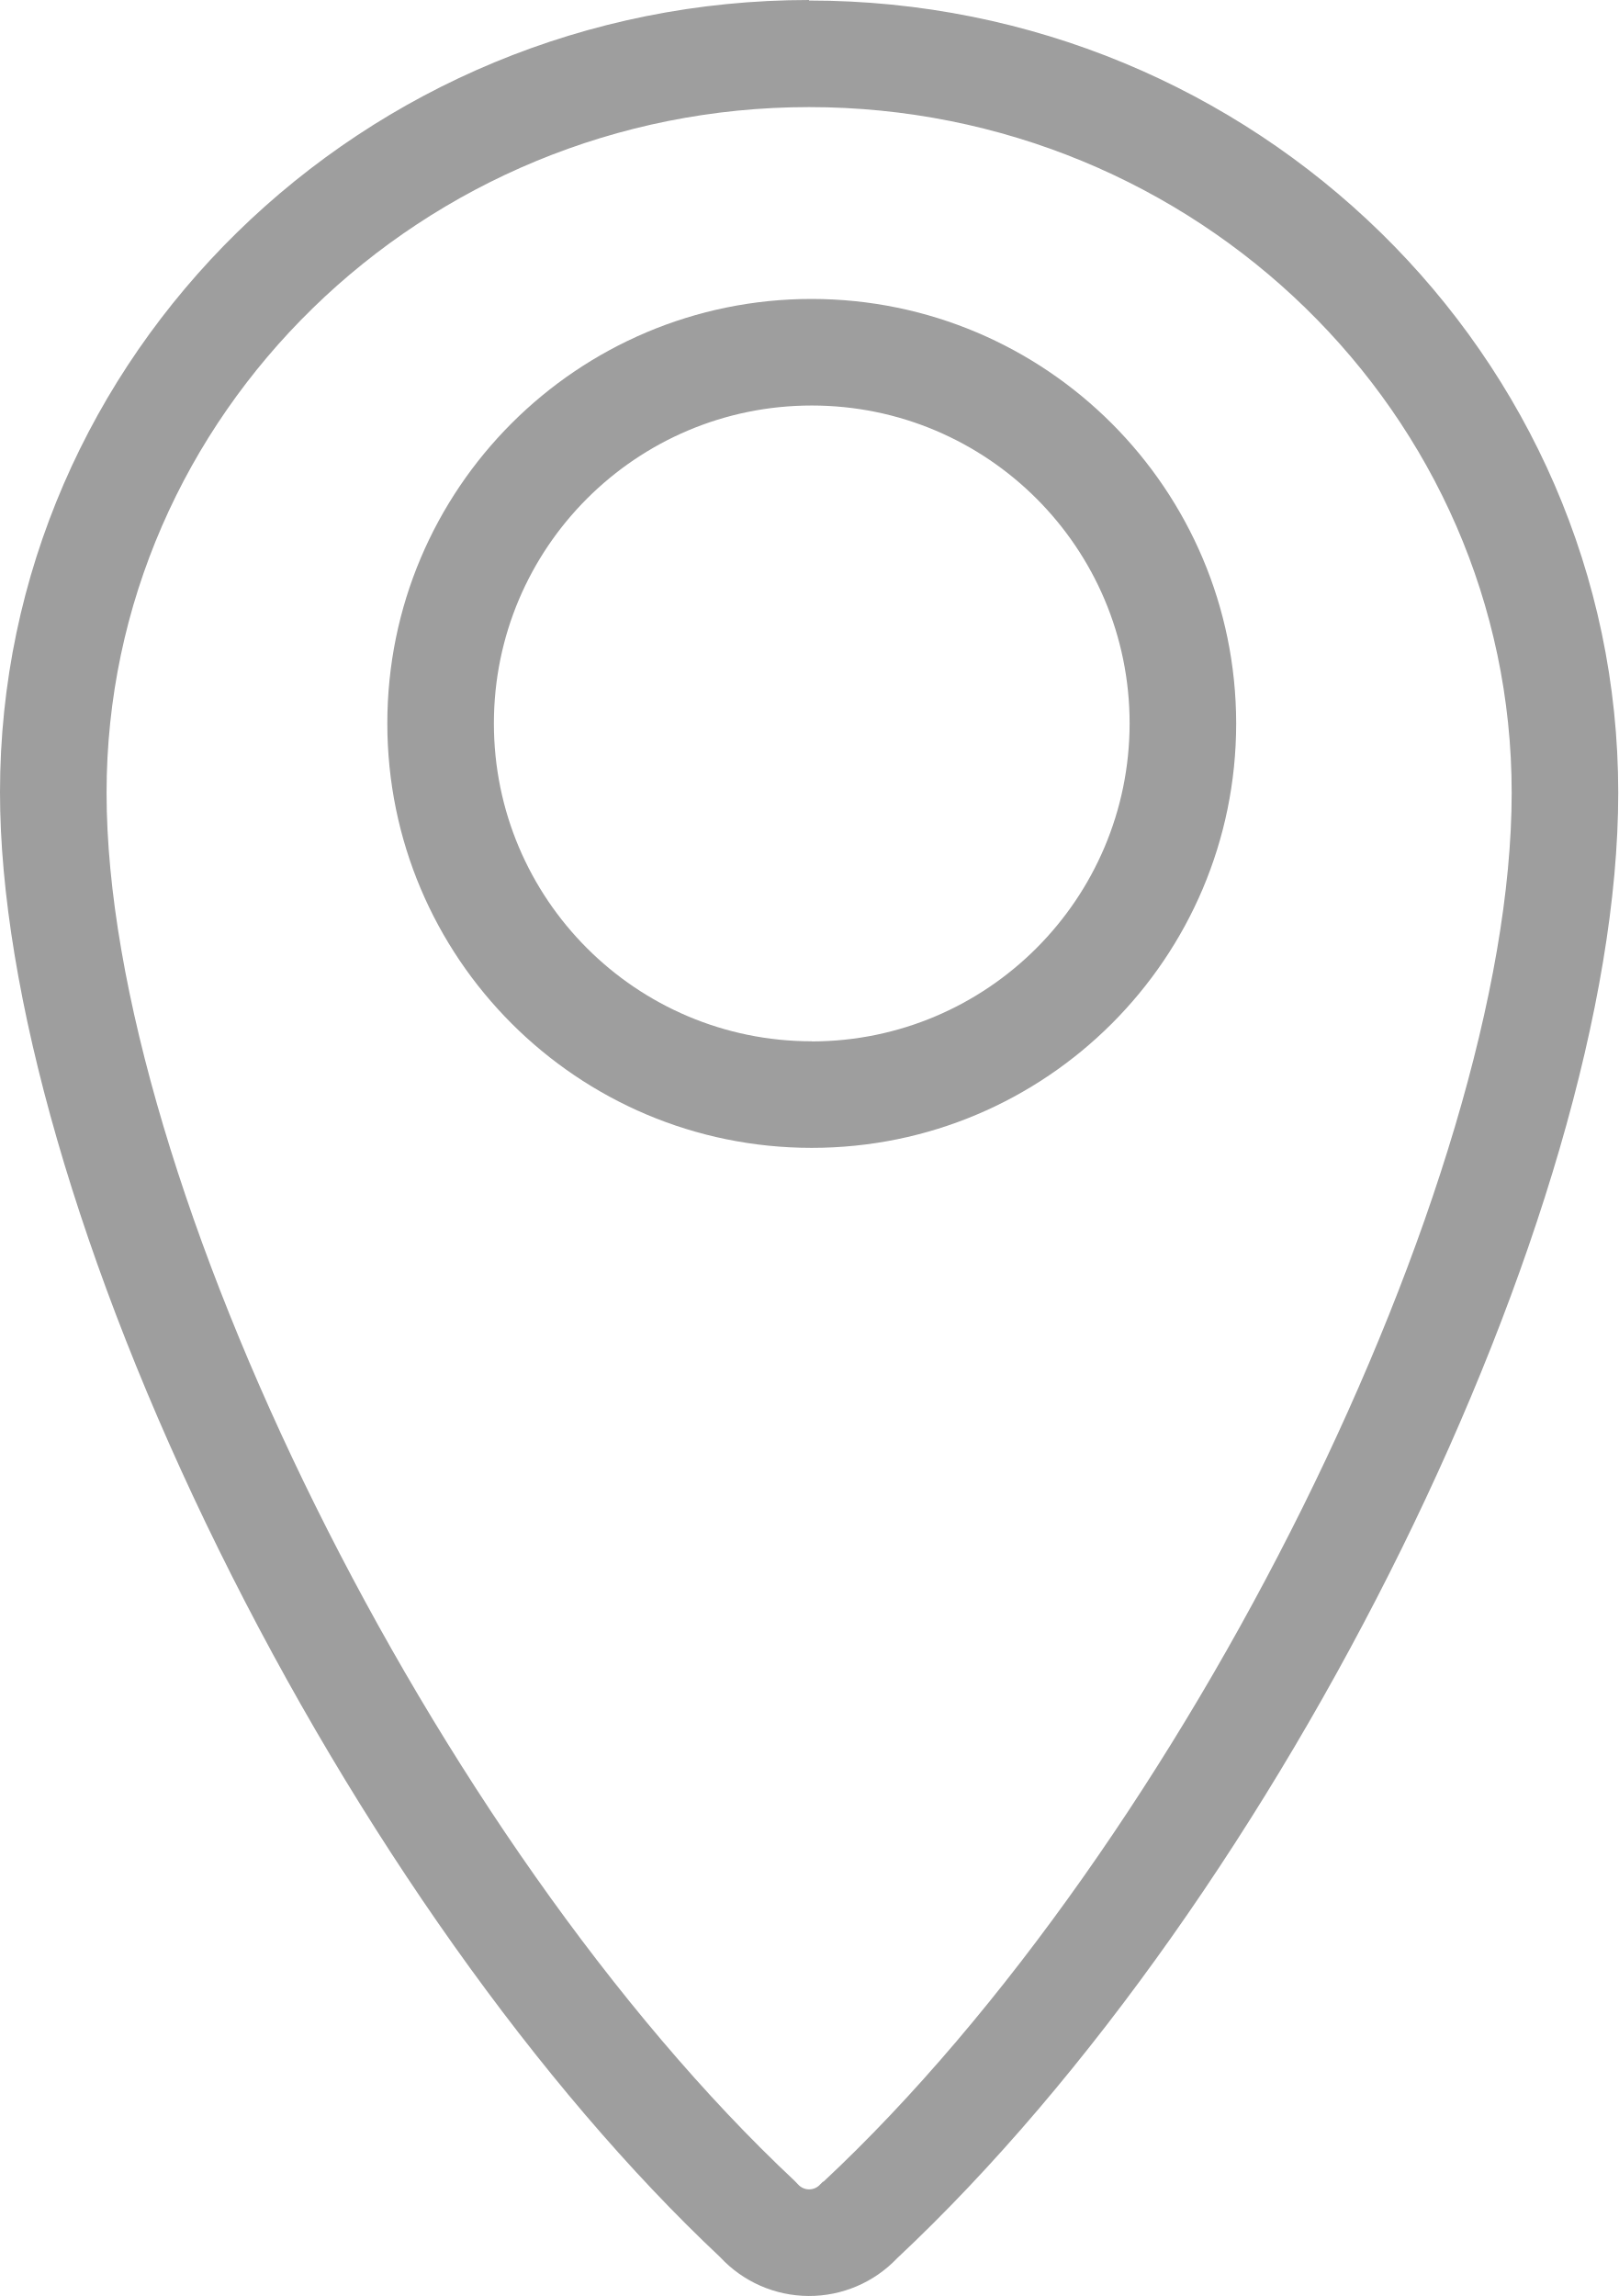
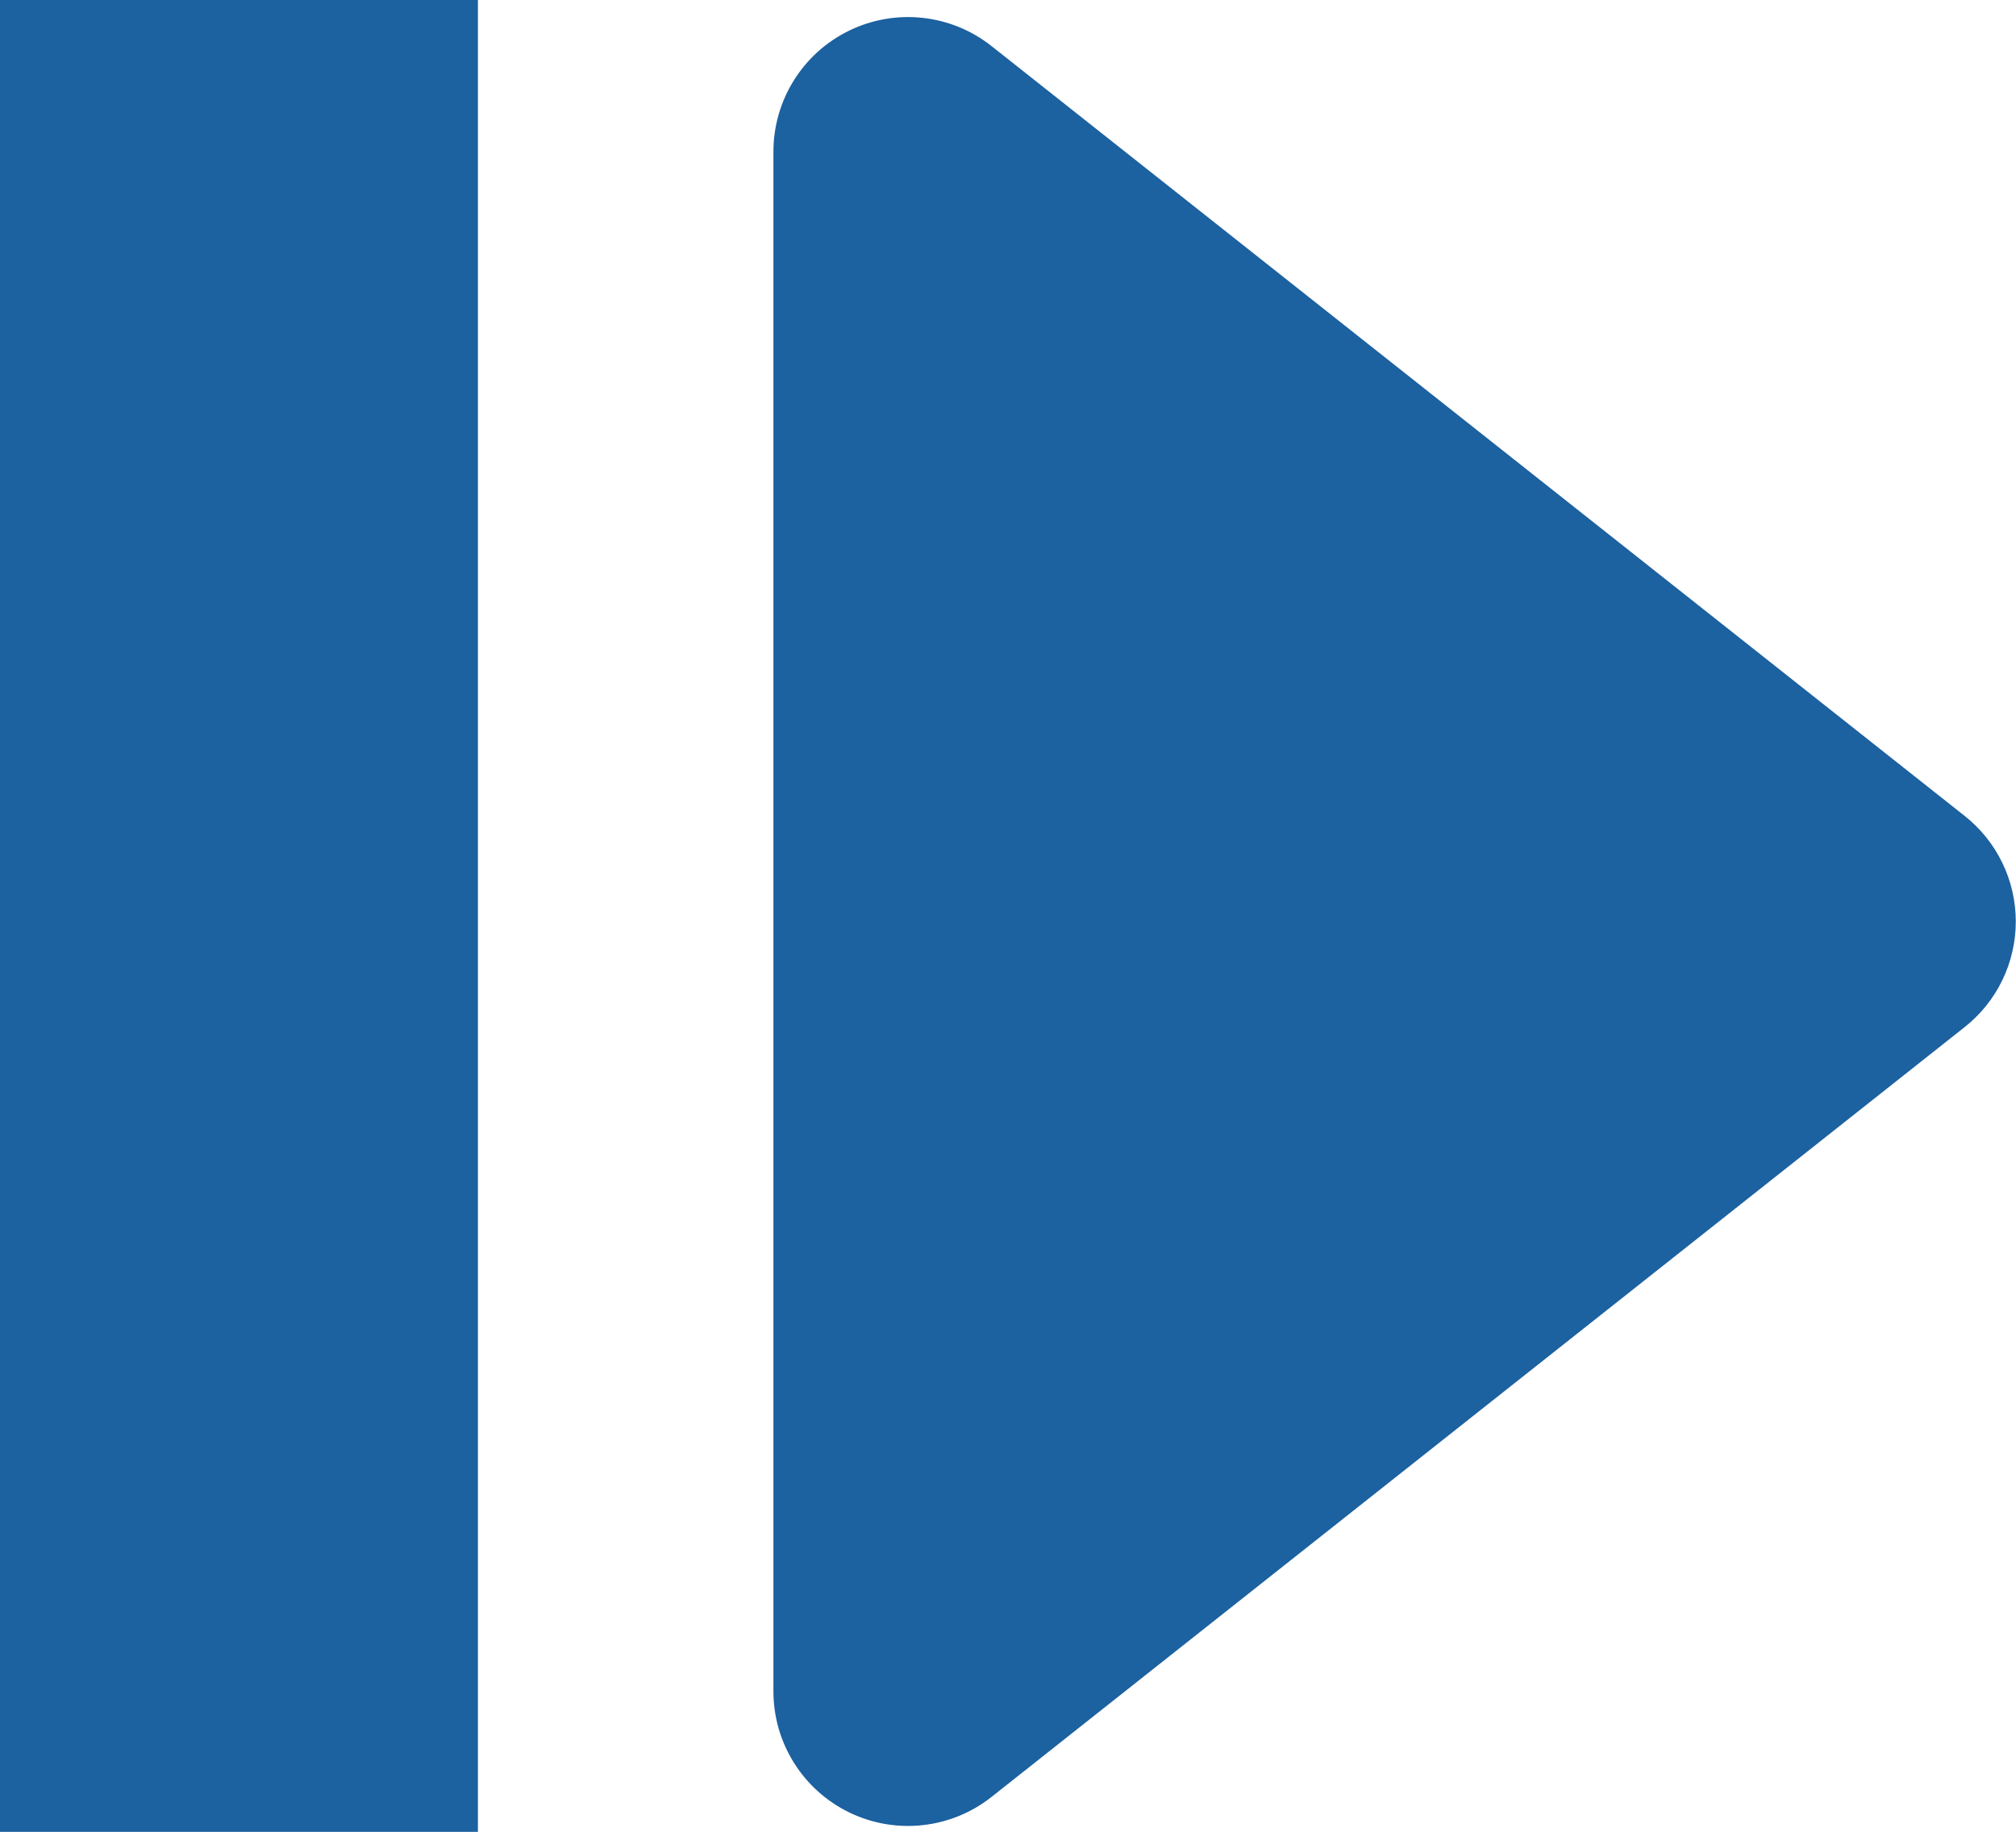
- <svg xmlns="http://www.w3.org/2000/svg" id="图层_1" data-name="图层 1" viewBox="0 0 123.01 174.5">
+ <svg xmlns="http://www.w3.org/2000/svg" id="图层_1" data-name="图层 1" viewBox="0 0 25.31 23">
  <defs>
-     <style>.cls-1{fill:#9e9e9e;}</style>
+     <style>.cls-1{fill:#1c61a0;}</style>
  </defs>
-   <path class="cls-1" d="M100,12.75c-33.91,0-61.5,27-61.5,60.21,0,15.16,6.06,36.13,16.62,57.55S79.5,171.39,93.24,184.3a9.23,9.23,0,0,0,13.46.07C135.91,157,161.5,105,161.5,73c0-33.2-27.59-60.21-61.51-60.21Zm1.07,165.79-.22.22a1.13,1.13,0,0,1-1.7,0l-.25-.26C71.53,152.85,46.6,102.55,46.6,73c0-28.73,24-52.11,53.4-52.11S153.4,44.23,153.4,73c0,29.67-24.94,80-52.33,105.58Z" transform="translate(-38.5 -12.75)" />
-   <path class="cls-1" d="M100.2,35.47a32.26,32.26,0,1,0,32.26,32.27A32.3,32.3,0,0,0,100.2,35.47Zm0,56.42a24.16,24.16,0,1,1,24.16-24.16A24.19,24.19,0,0,1,100.2,91.9Z" transform="translate(-38.5 -12.75)" />
+   <rect class="cls-1" width="6" height="23" />
+   <path class="cls-1" d="M24.66,10.24,12.45.58A1.69,1.69,0,0,0,9.71,1.91V21.23a1.69,1.69,0,0,0,2.74,1.33L24.66,12.9a1.69,1.69,0,0,0,0-2.66Z" />
</svg>
